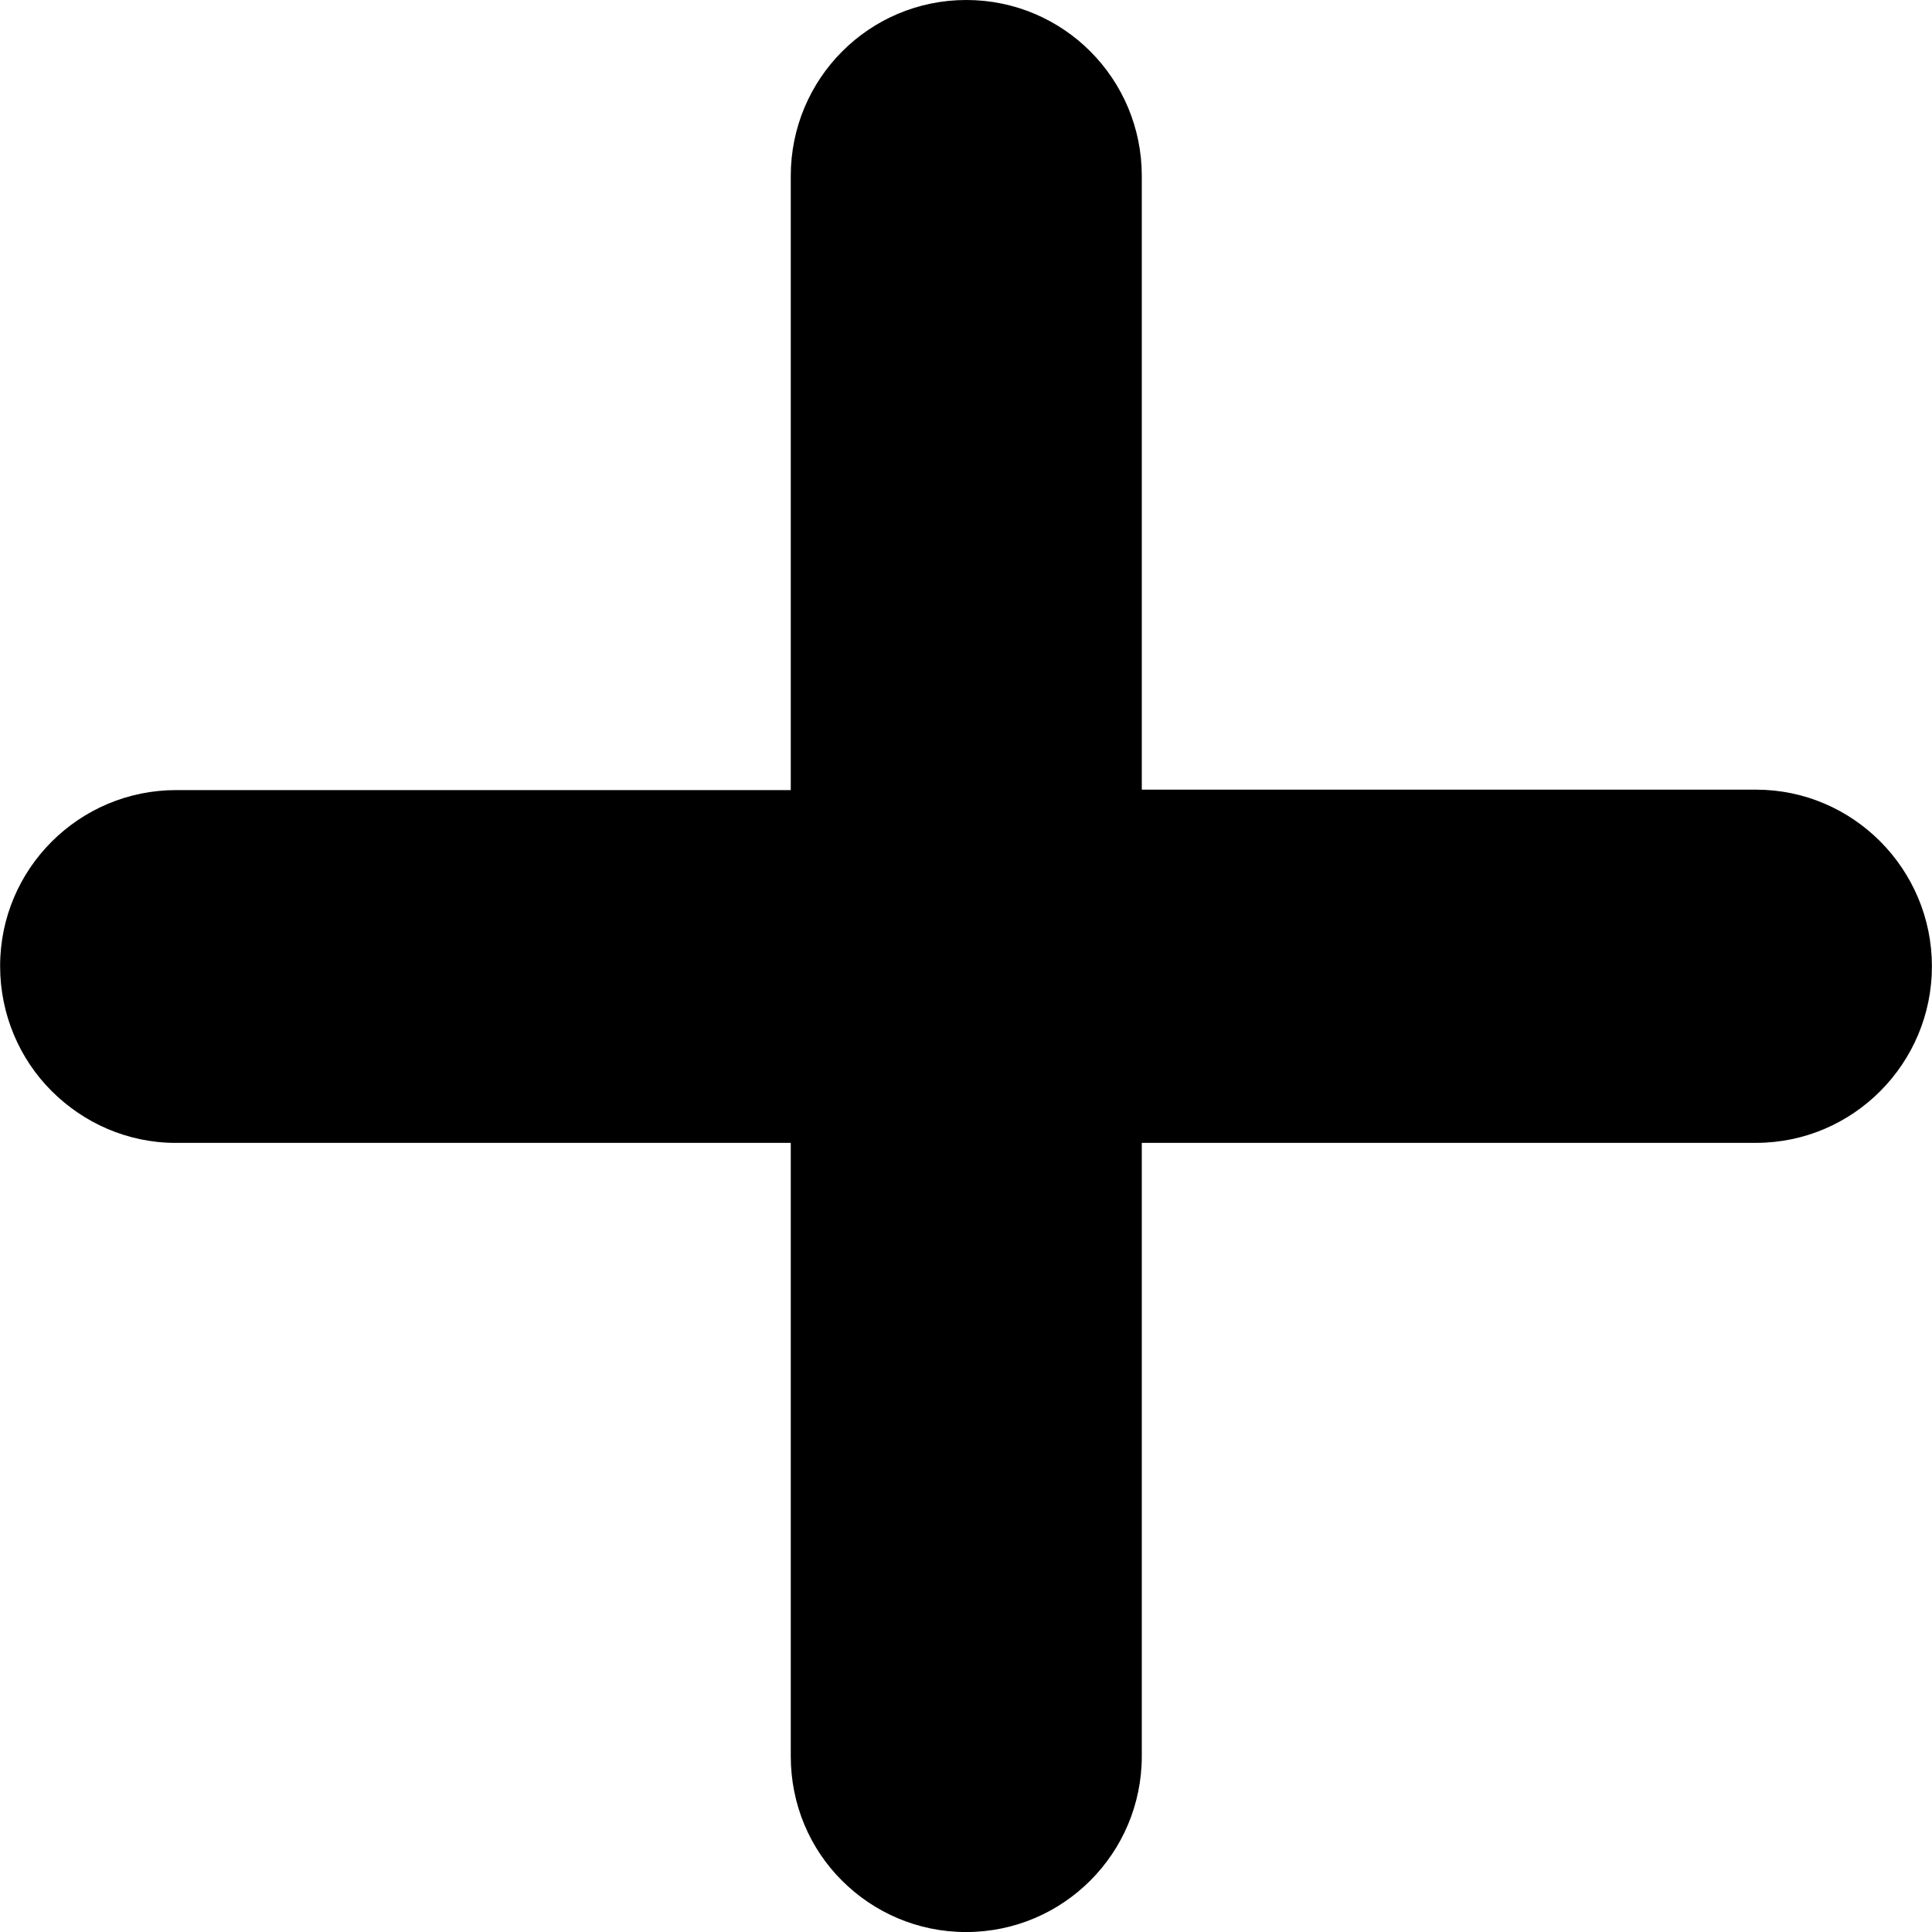
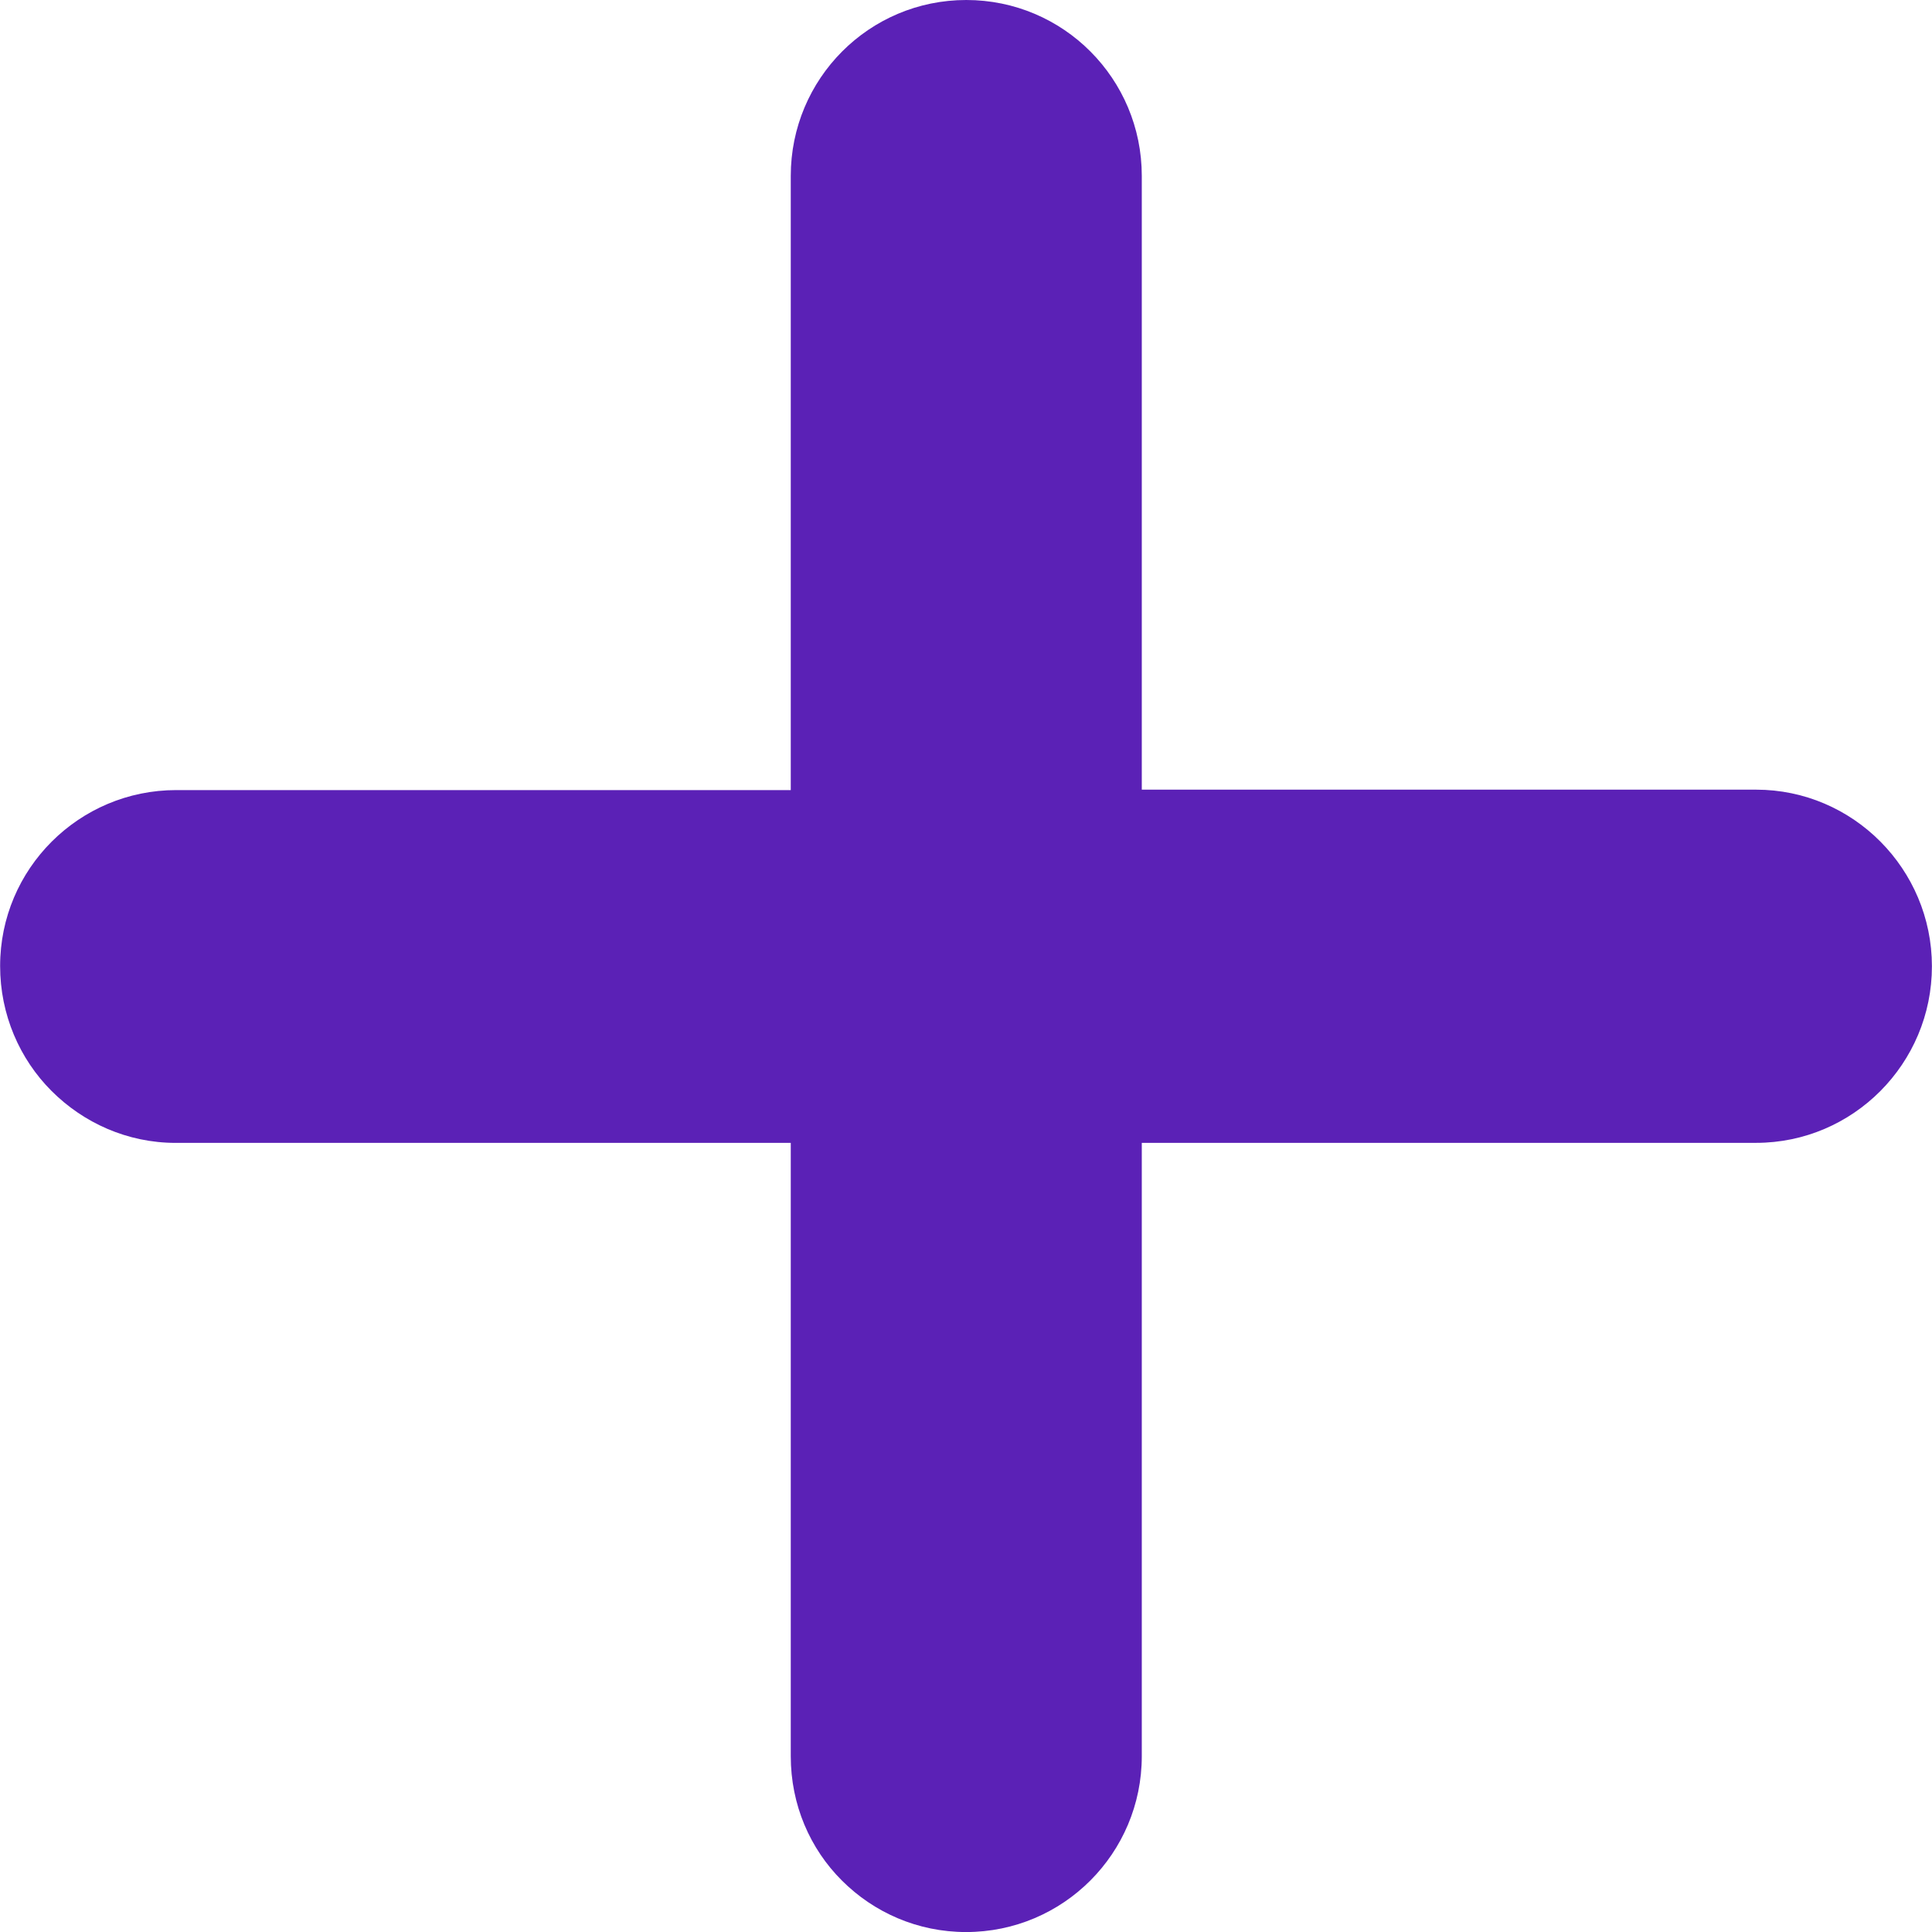
- <svg xmlns="http://www.w3.org/2000/svg" fill="#000000" version="1.1" id="Capa_1" width="800px" height="800px" viewBox="0 0 45.402 45.402" xml:space="preserve">
+ <svg xmlns="http://www.w3.org/2000/svg" fill="#5B21B6" version="1.1" id="Capa_1" width="800px" height="800px" viewBox="0 0 45.402 45.402" xml:space="preserve">
  <g>
    <path d="M41.267,18.557H26.832V4.134C26.832,1.851,24.99,0,22.707,0c-2.283,0-4.124,1.851-4.124,4.135v14.432H4.141   c-2.283,0-4.139,1.851-4.138,4.135c-0.001,1.141,0.46,2.187,1.207,2.934c0.748,0.749,1.78,1.222,2.92,1.222h14.453V41.27   c0,1.142,0.453,2.176,1.201,2.922c0.748,0.748,1.777,1.211,2.919,1.211c2.282,0,4.129-1.851,4.129-4.133V26.857h14.435   c2.283,0,4.134-1.867,4.133-4.15C45.399,20.425,43.548,18.557,41.267,18.557z" />
  </g>
</svg>
